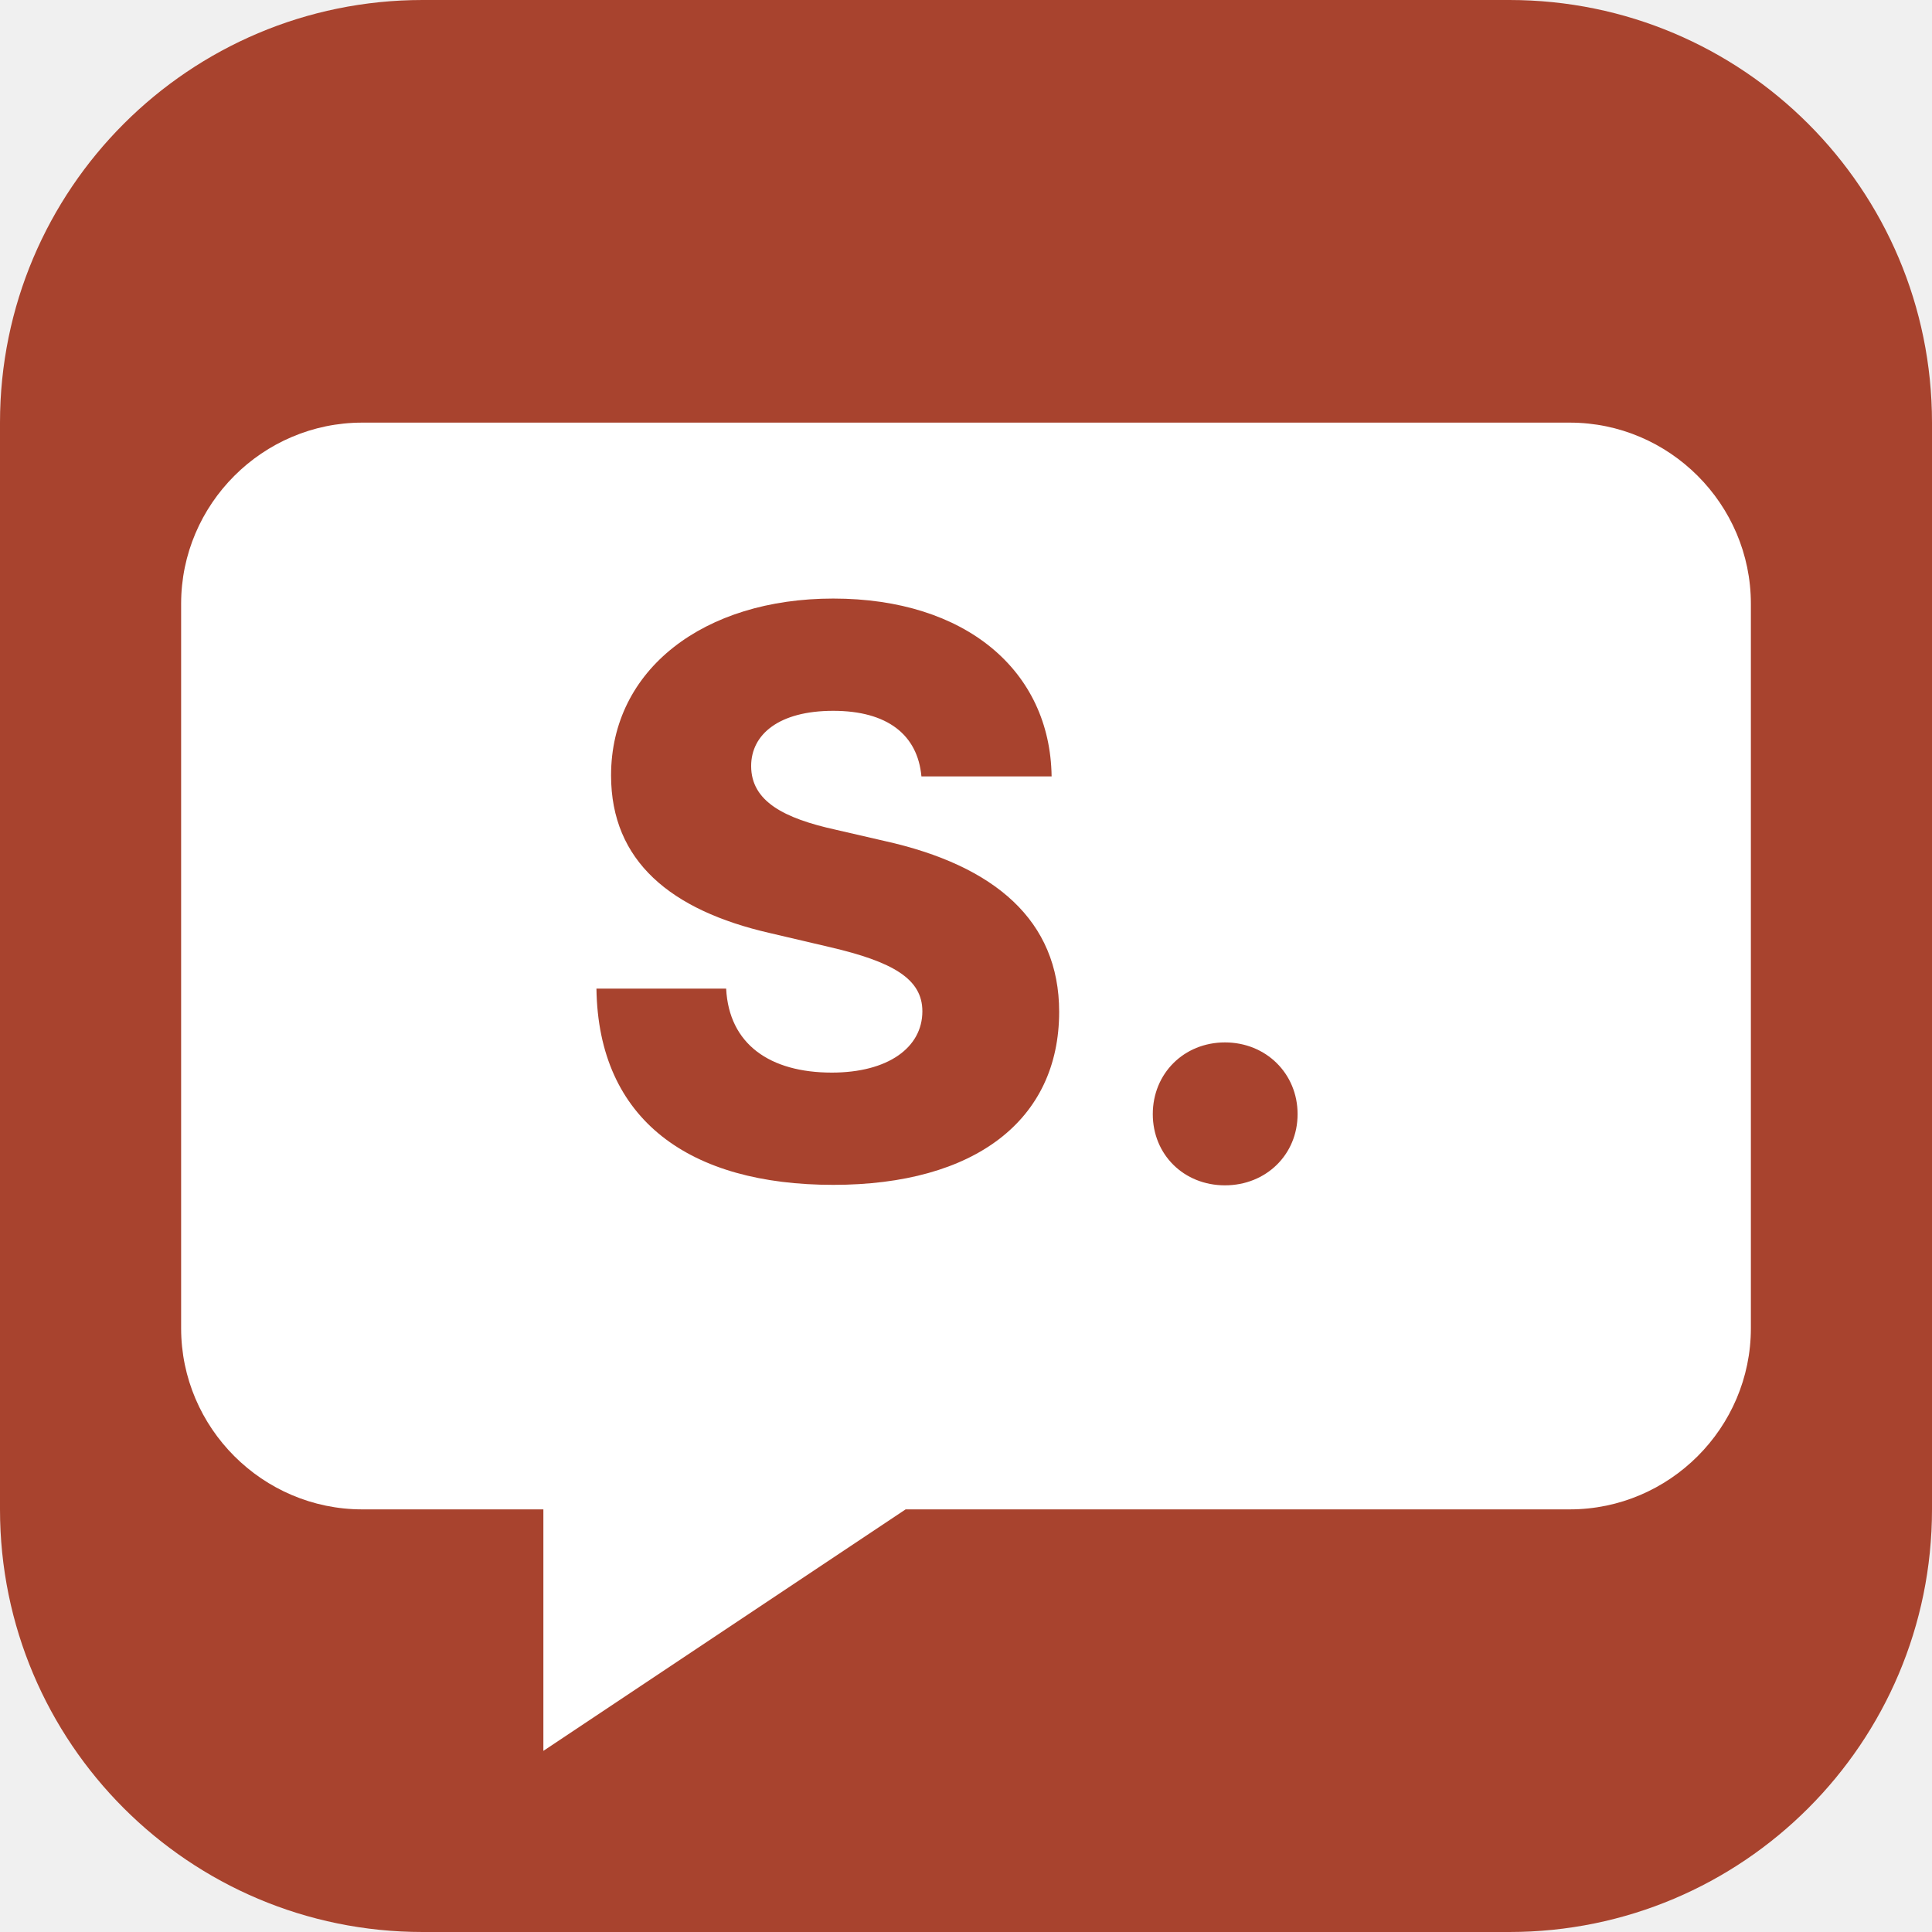
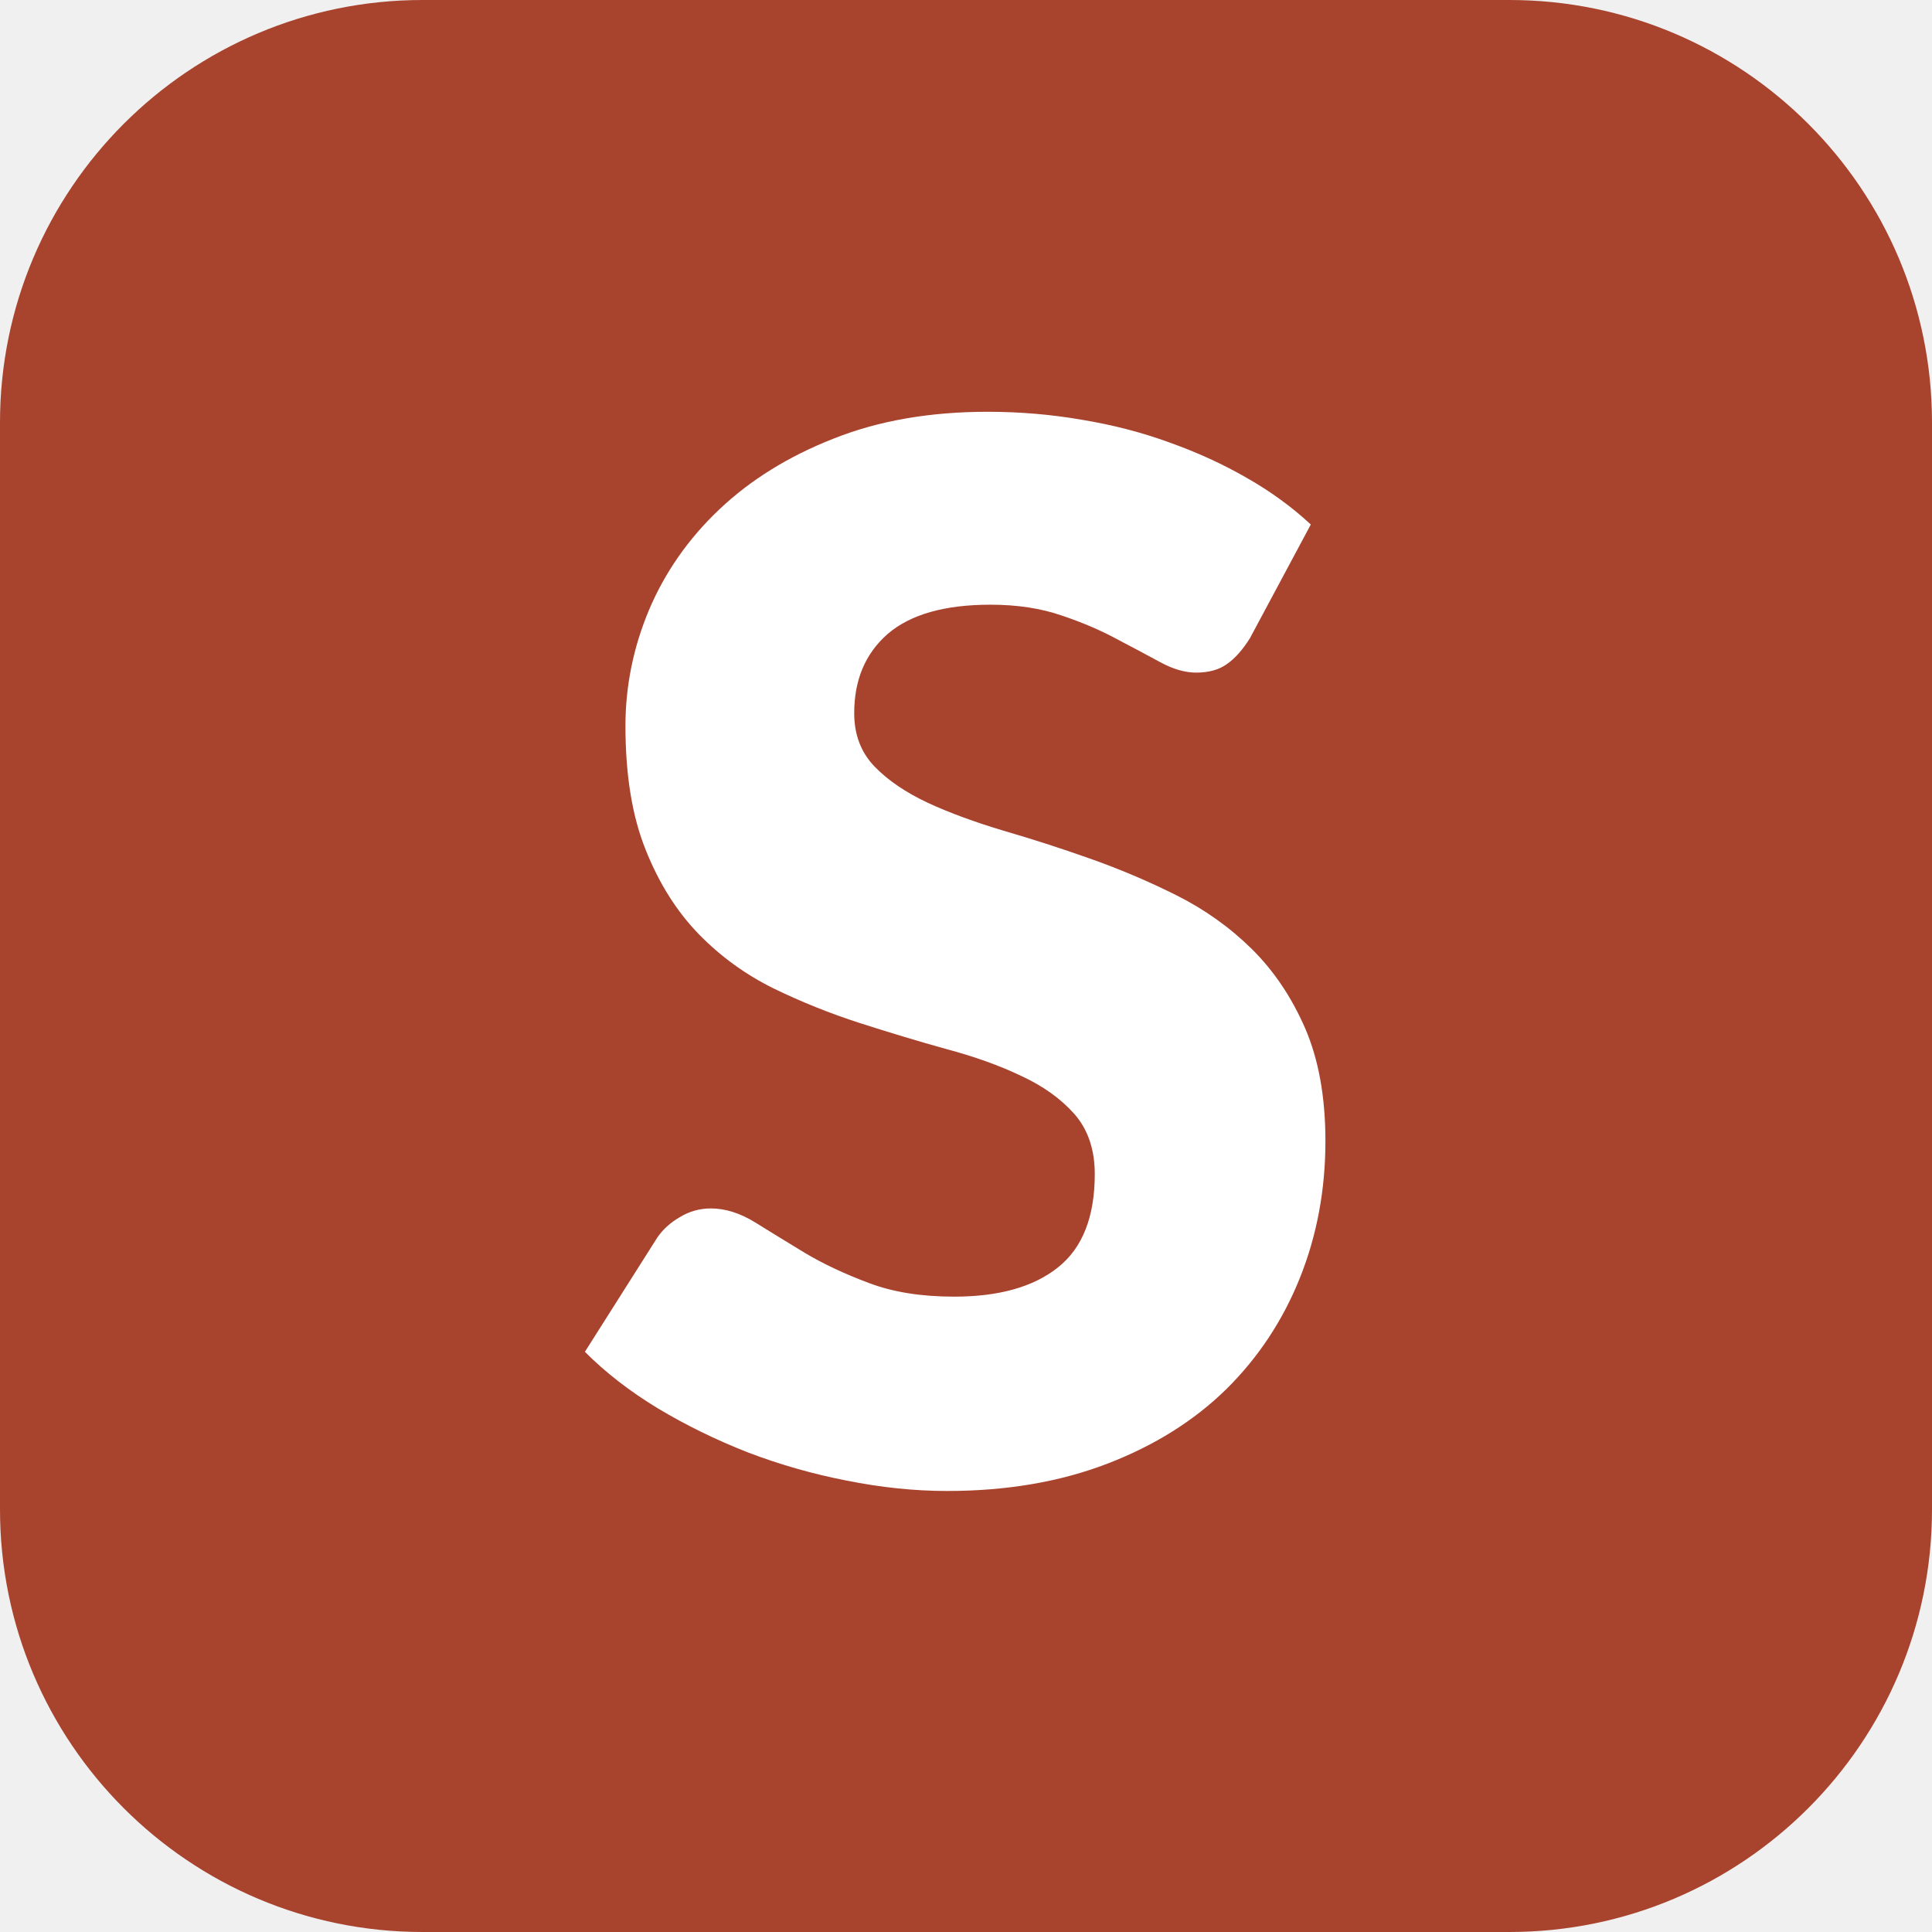
<svg xmlns="http://www.w3.org/2000/svg" viewBox="0 0 64 64" fill="none">
  <rect width="64" height="64" rx="14" fill="#a8432e" />
-   <path fill="#ffffff" d="M12 14h40c3.3 0 6 2.7 6 6v24c0 3.3-2.7 6-6 6H30l-12 8v-8h-6c-3.3 0-6-2.7-6-6V20c0-3.3 2.7-6 6-6z" />
-   <text x="32" y="39" text-anchor="middle" font-family="ui-sans-serif,system-ui,-apple-system,Segoe UI,sans-serif" font-size="26" font-weight="800" fill="#a8432e">S.</text>
+   <text x="32" y="49" text-anchor="middle" font-family="Lato, ui-sans-serif, system-ui, -apple-system, Segoe UI, Helvetica, Arial, sans-serif" font-size="48" font-weight="900" fill="#ffffff">S</text>
</svg>
